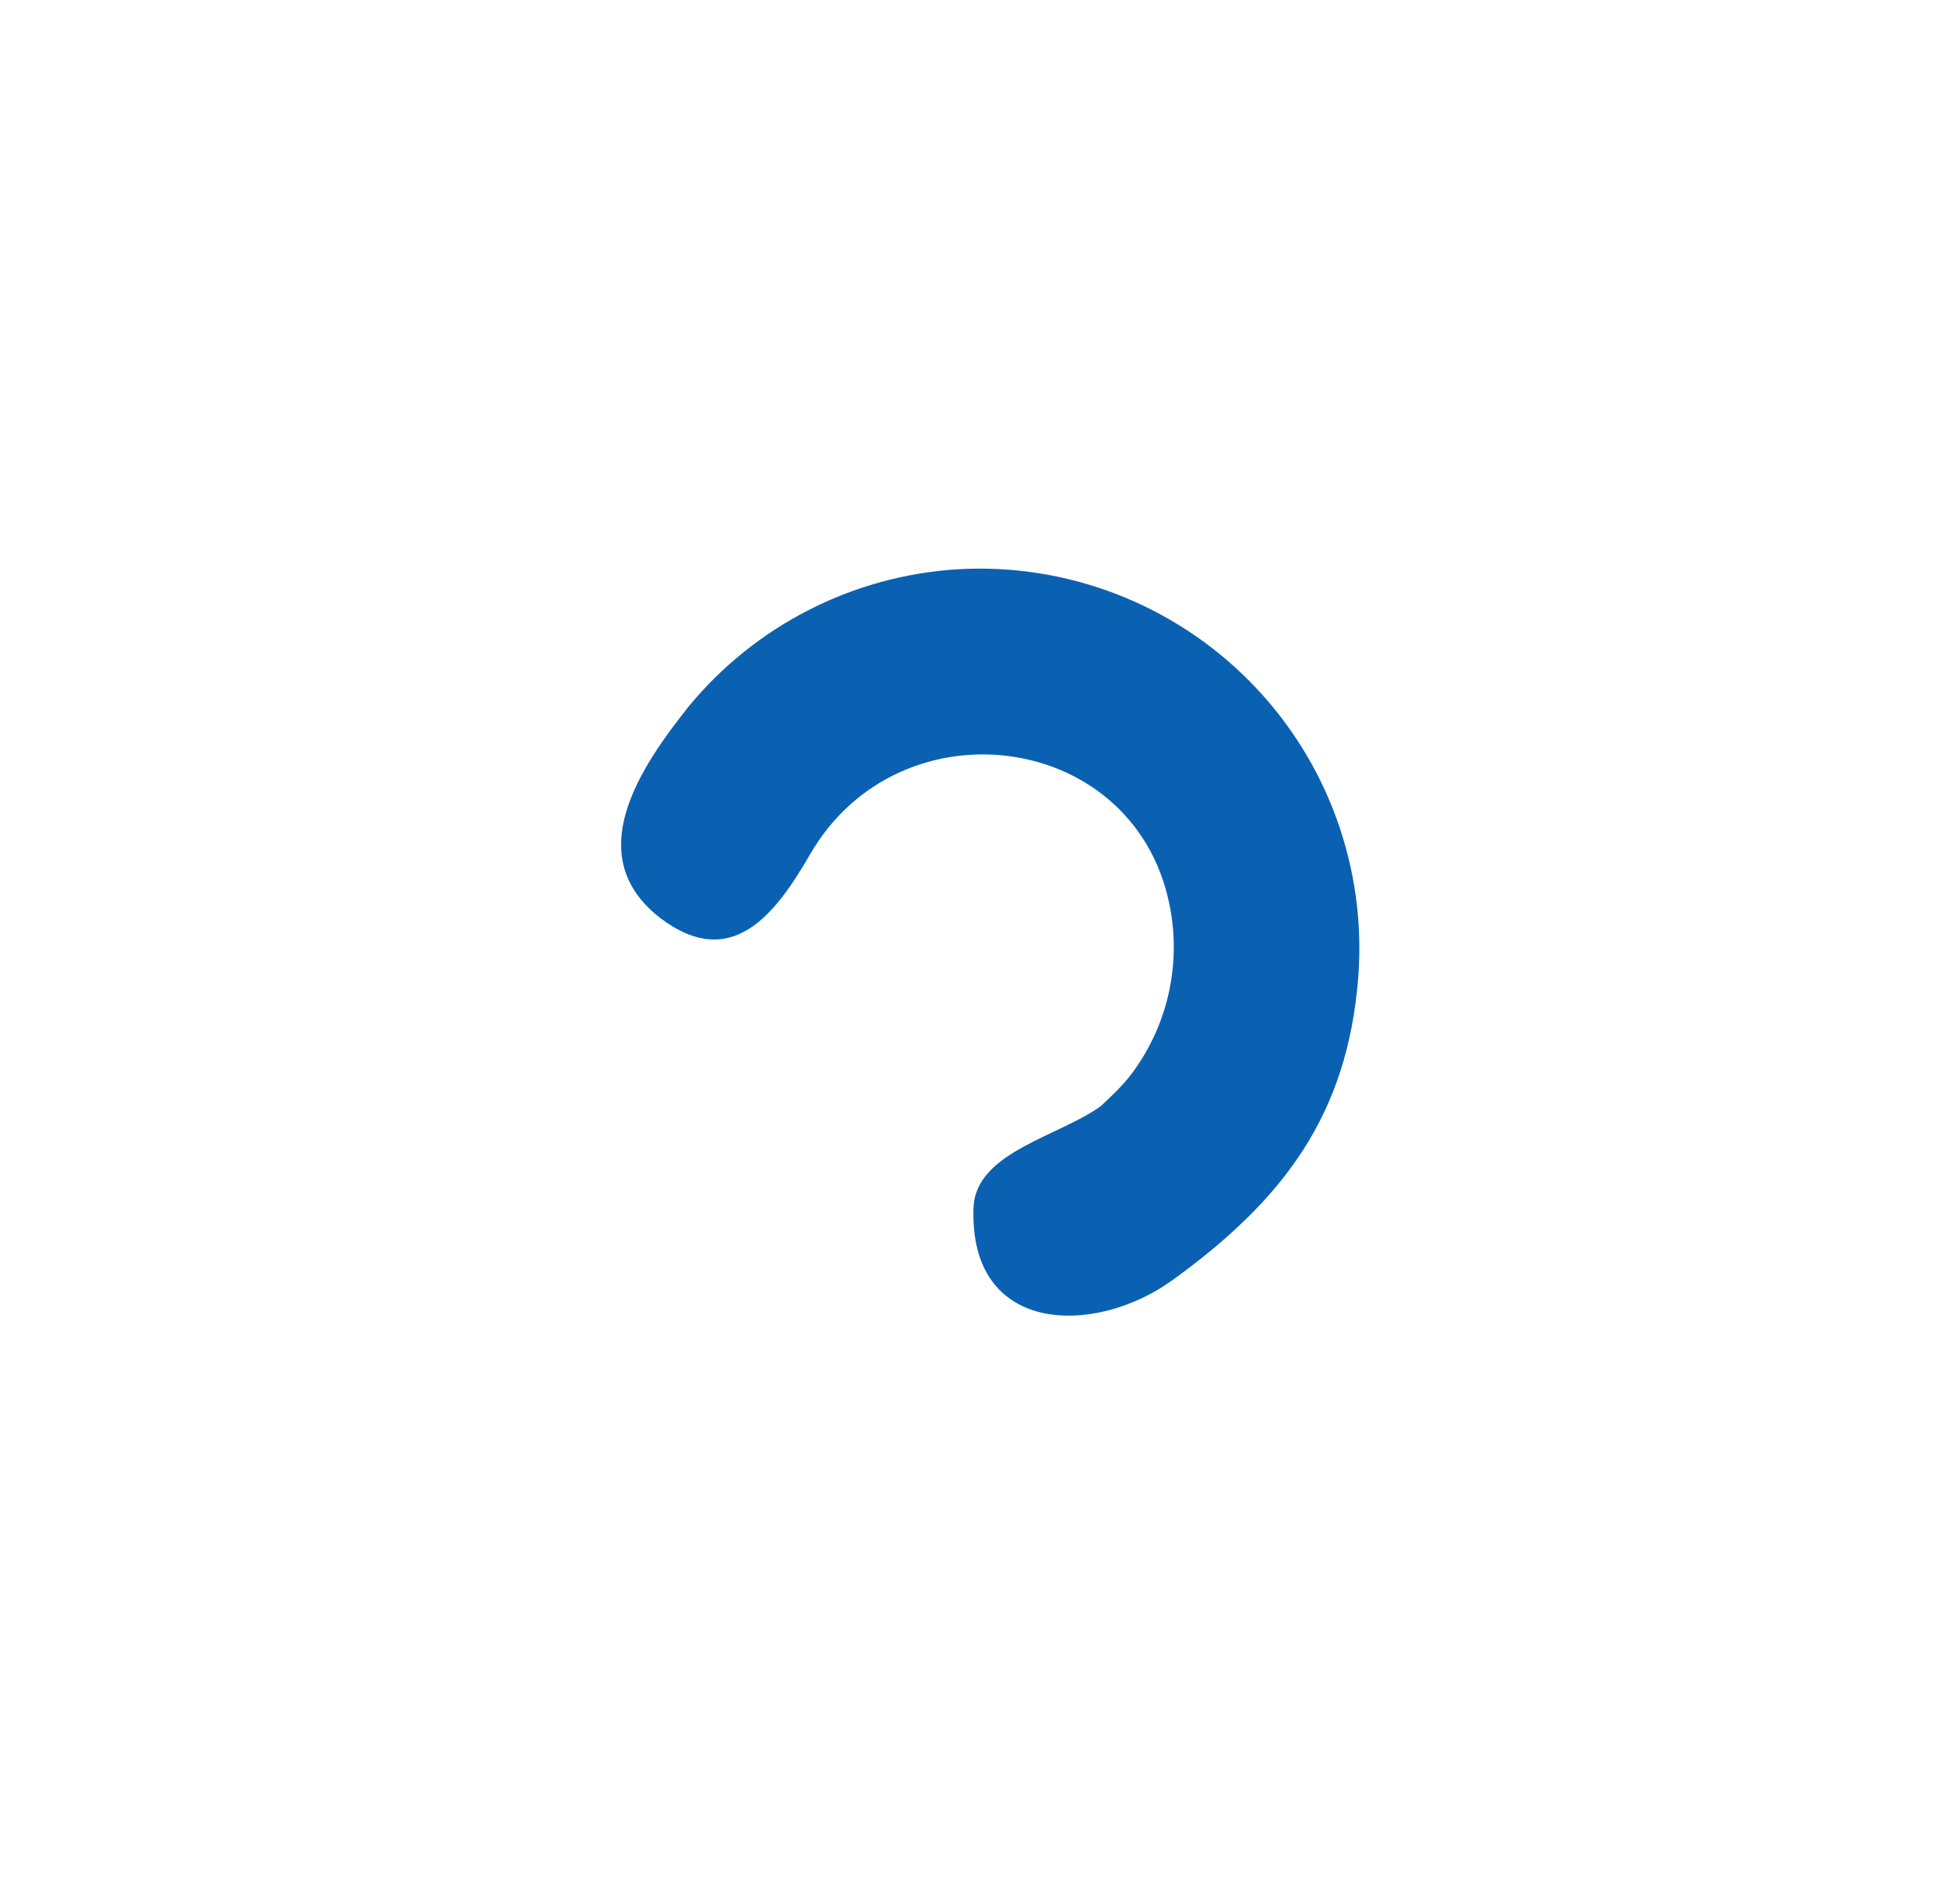
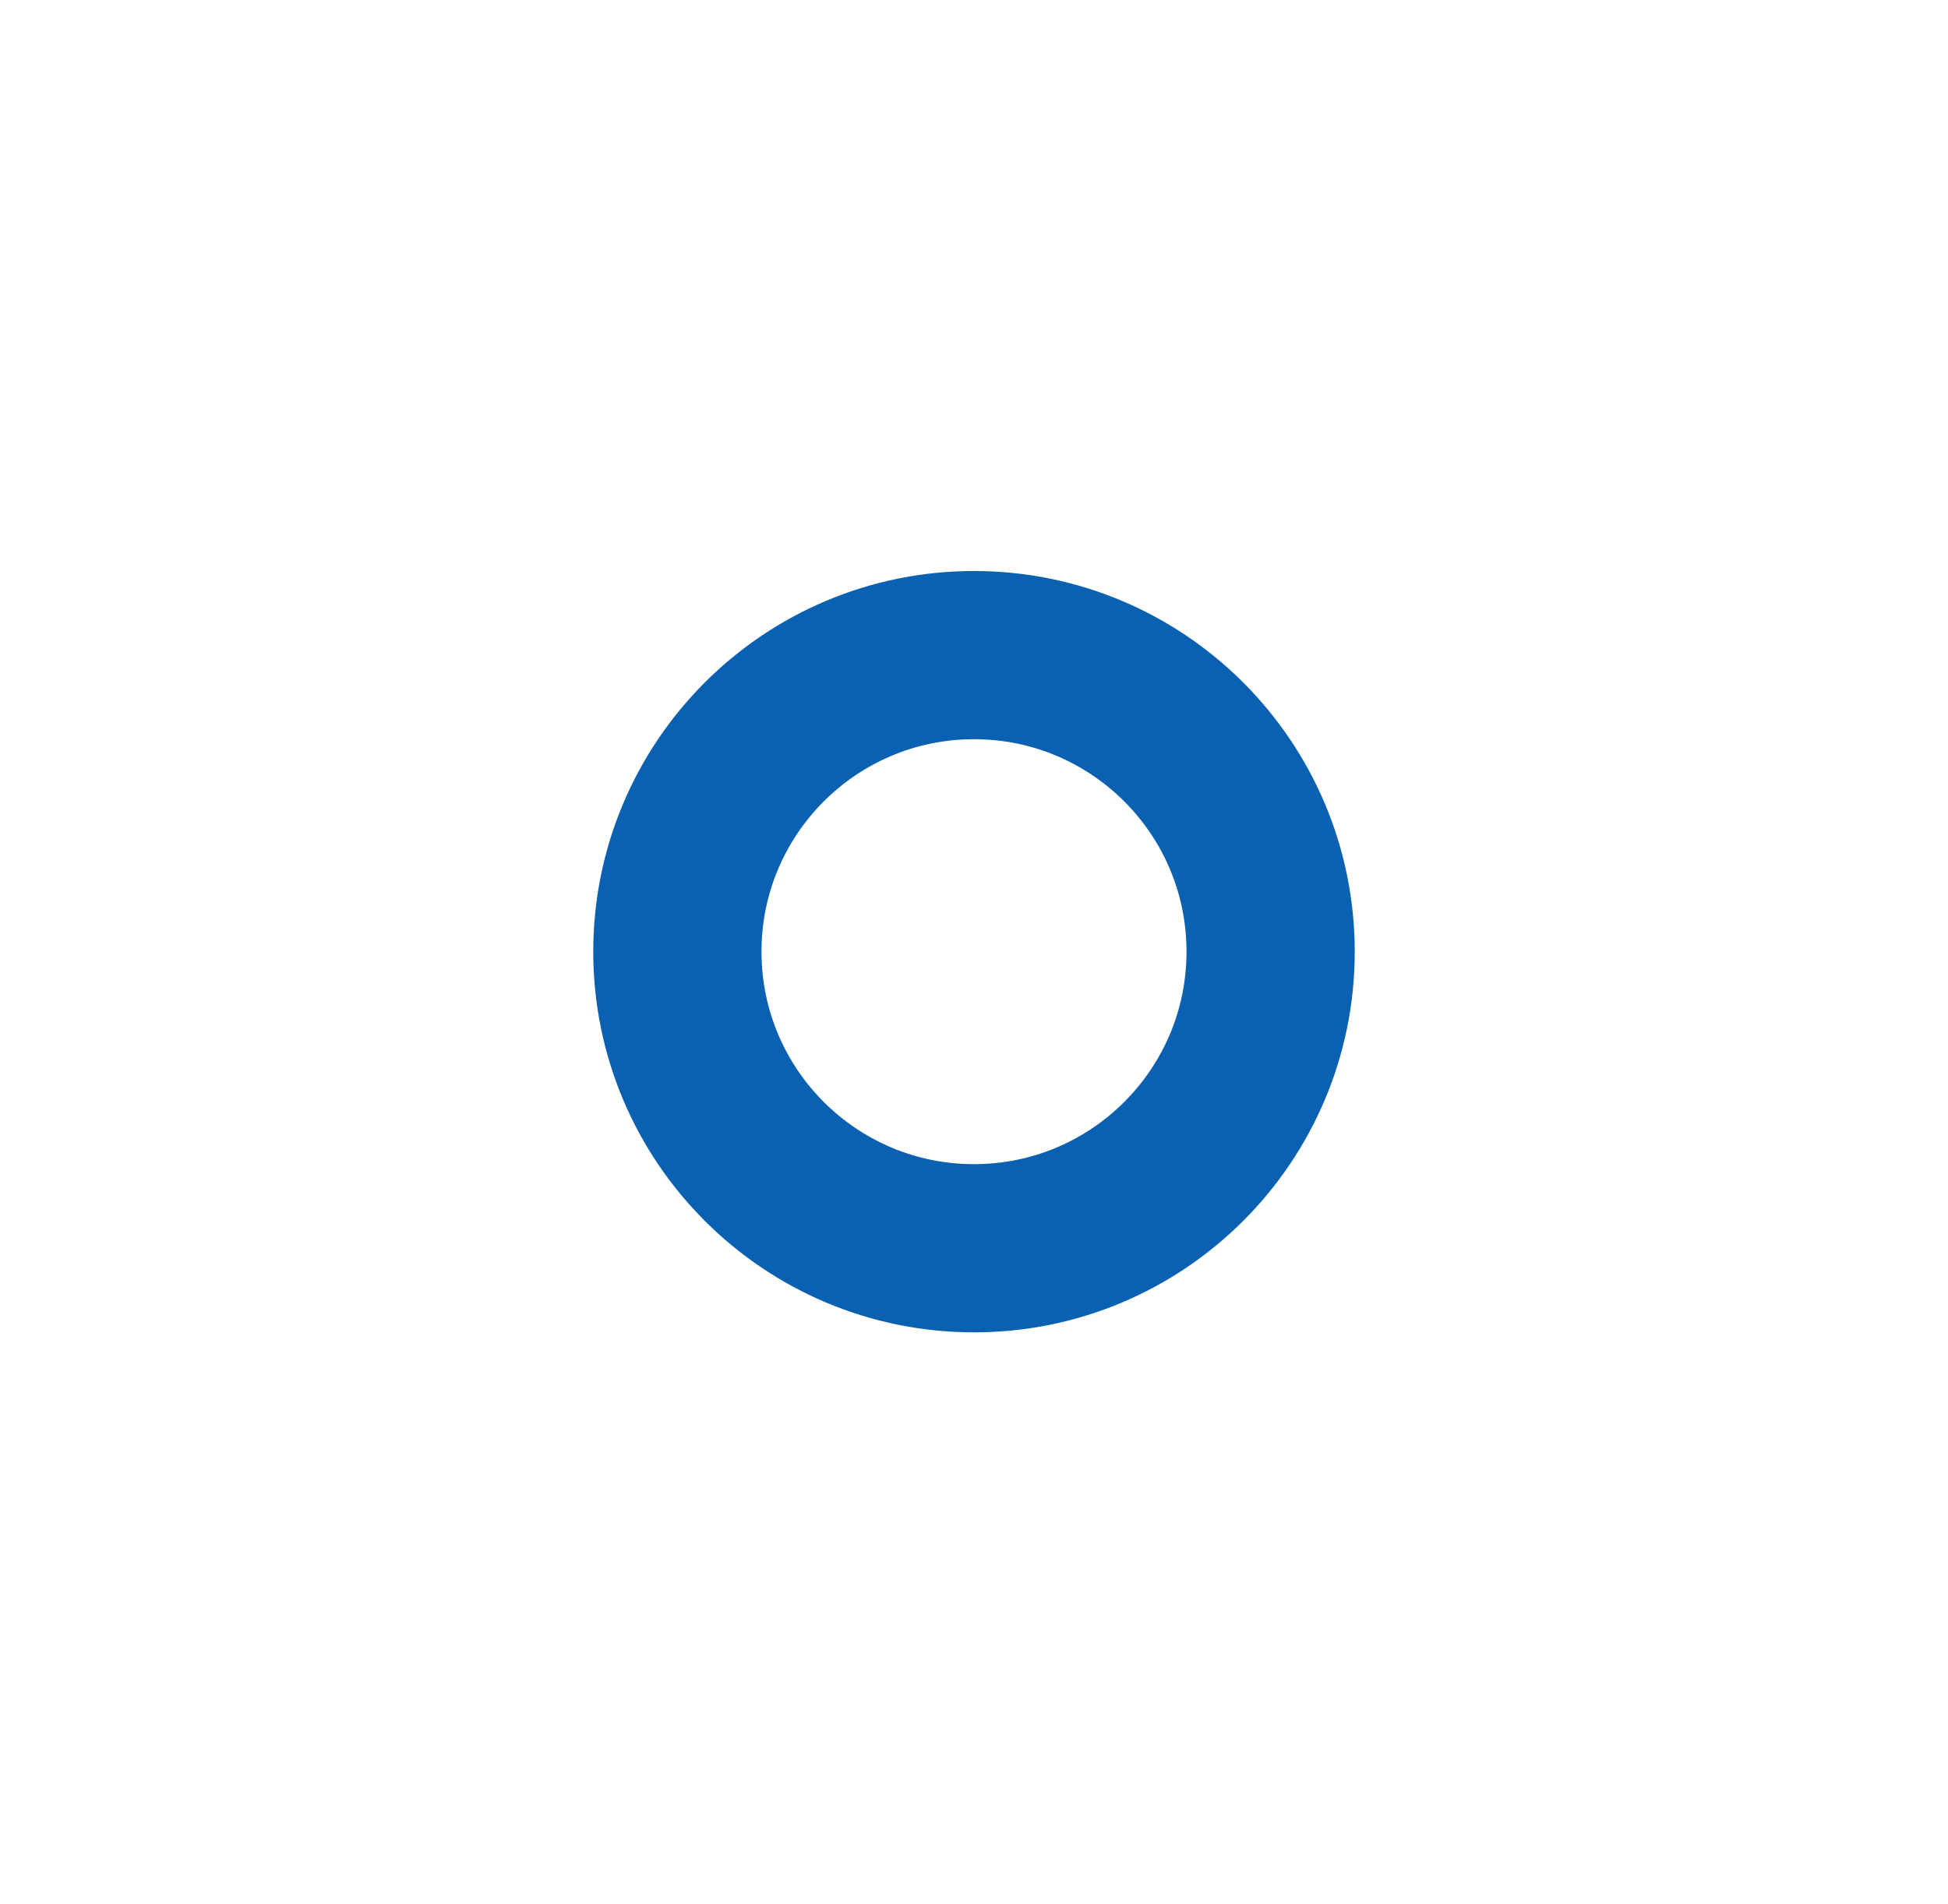
<svg xmlns="http://www.w3.org/2000/svg" width="44" height="43" viewBox="0 0 44 43">
-   <defs>
-     <clipPath id="clip_jepriwin11_06">
-       <rect x="0" y="0" width="44" height="43" />
-     </clipPath>
-   </defs>
-   <g clip-path="url(#clip_jepriwin11_06)">
-     <svg x="1.69" y="2.93" width="43.12" height="42.14" viewBox="96.4 135.667 262.5 258.967" preserveAspectRatio="xMidYMid meet" style="overflow:hidden">
-       <path style="stroke-width:1" d="M217.6 196.7a52.7 52.7 0 0 1 55.7 56.7c-1.5 19-10.3 30.8-25.8 42-10.8 7.8-28.2 7.6-27.6-10 .2-7.8 12-10 17.7-14.2 1.6-1.5 3.2-3 4.5-4.8a29.4 29.4 0 0 0 5.2-22.1c-4.2-25.2-37.6-29.7-50.1-8-4.7 8.1-10.8 16.4-20.8 8.8-11.2-8.7-2.6-21.1 4-29.4a52.6 52.6 0 0 1 37.2-19Z" fill="#0A61B2" />
-     </svg>
-   </g>
+   <style>
+     .spinner {
+       fill: none;
+       stroke: #0A61B2;
+       stroke-width: 3.8;
+       stroke-linecap: round;
+       /* Origin set to exactly the center of the 44x43 canvas so it doesn't wobble */
+       transform-origin: 22px 21.5px;
+       animation: 
+         spin 2s linear infinite, 
+         stretch 1.5s cubic-bezier(0.4, 0, 0.2, 1) infinite;
+     }
+     
+     @keyframes spin {
+       100% { transform: rotate(360deg); }
+     }
+     
+     /* 
+       The circumference of a 6.7 radius circle is ~42.1. 
+       The dash offsets are scaled exactly to this length to make the tail catch up.
+     */
+     @keyframes stretch {
+       0% {
+         stroke-dasharray: 1, 150;
+         stroke-dashoffset: 0;
+       }
+       50% {
+         stroke-dasharray: 30, 150;
+         stroke-dashoffset: -10;
+       }
+       100% {
+         stroke-dasharray: 1, 150;
+         stroke-dashoffset: -42.1;
+       }
+     }
+   </style>
+   <circle class="spinner" cx="22" cy="21.5" r="6.7" />
</svg>
